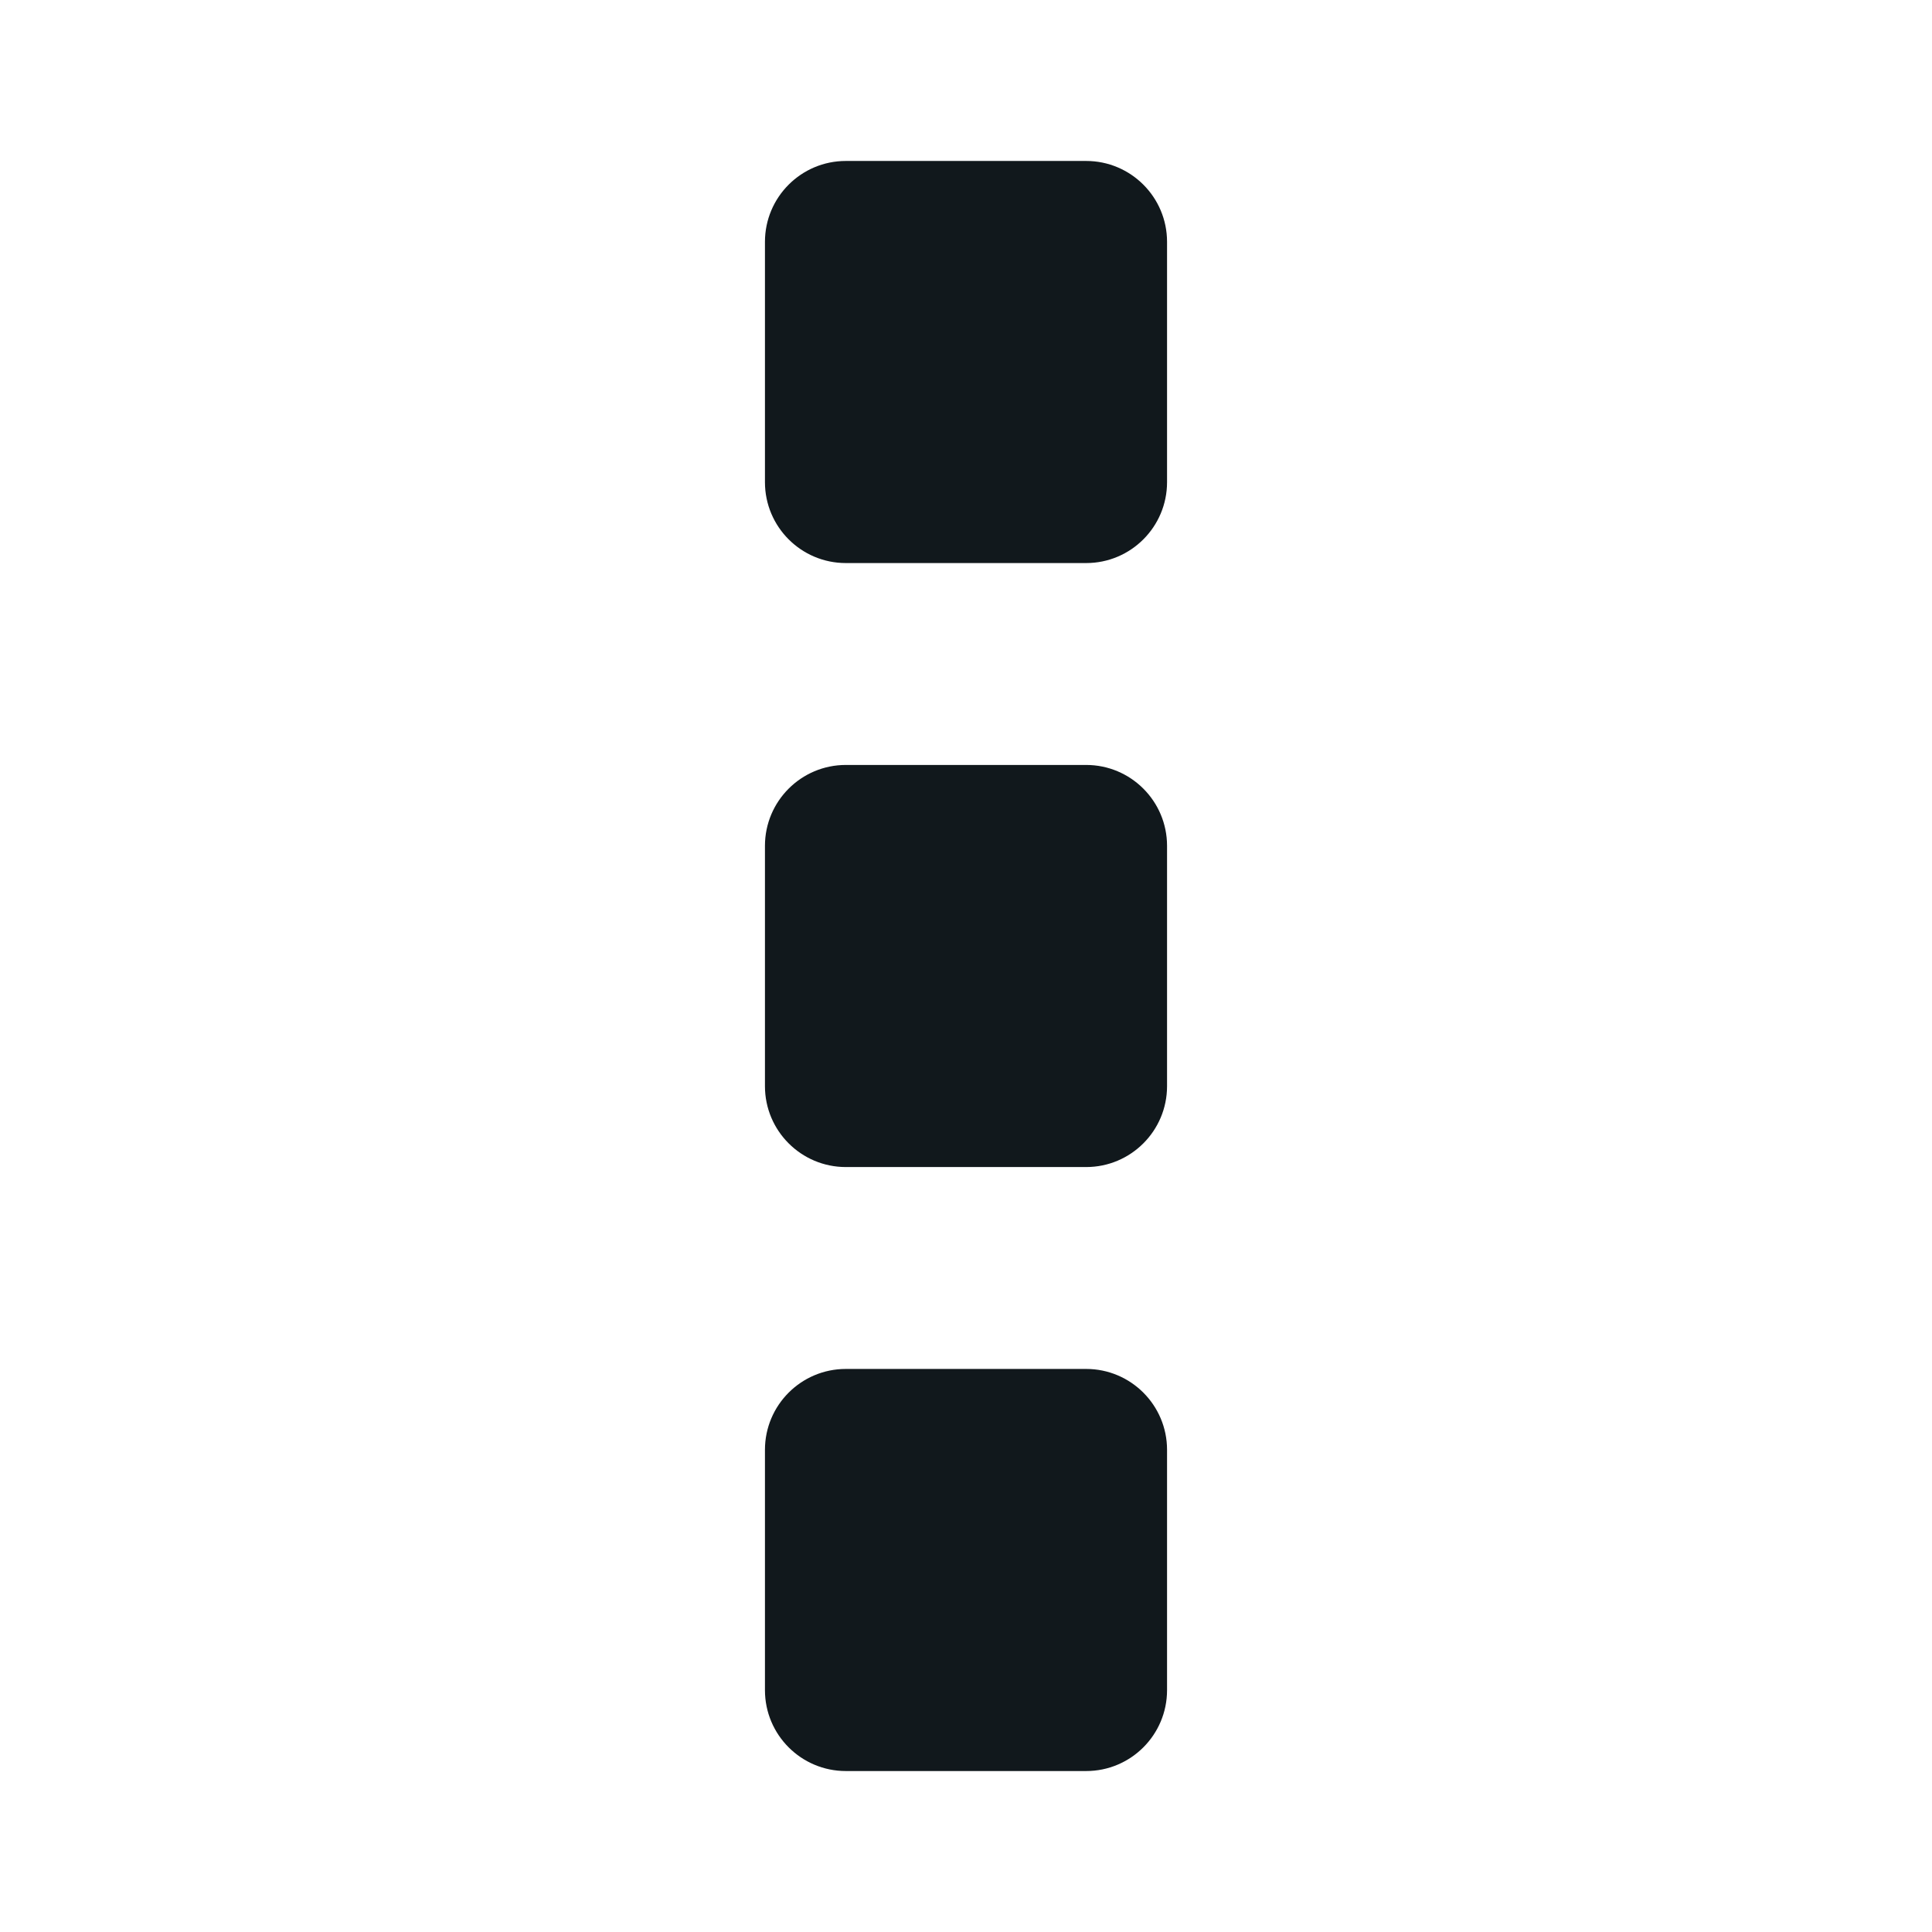
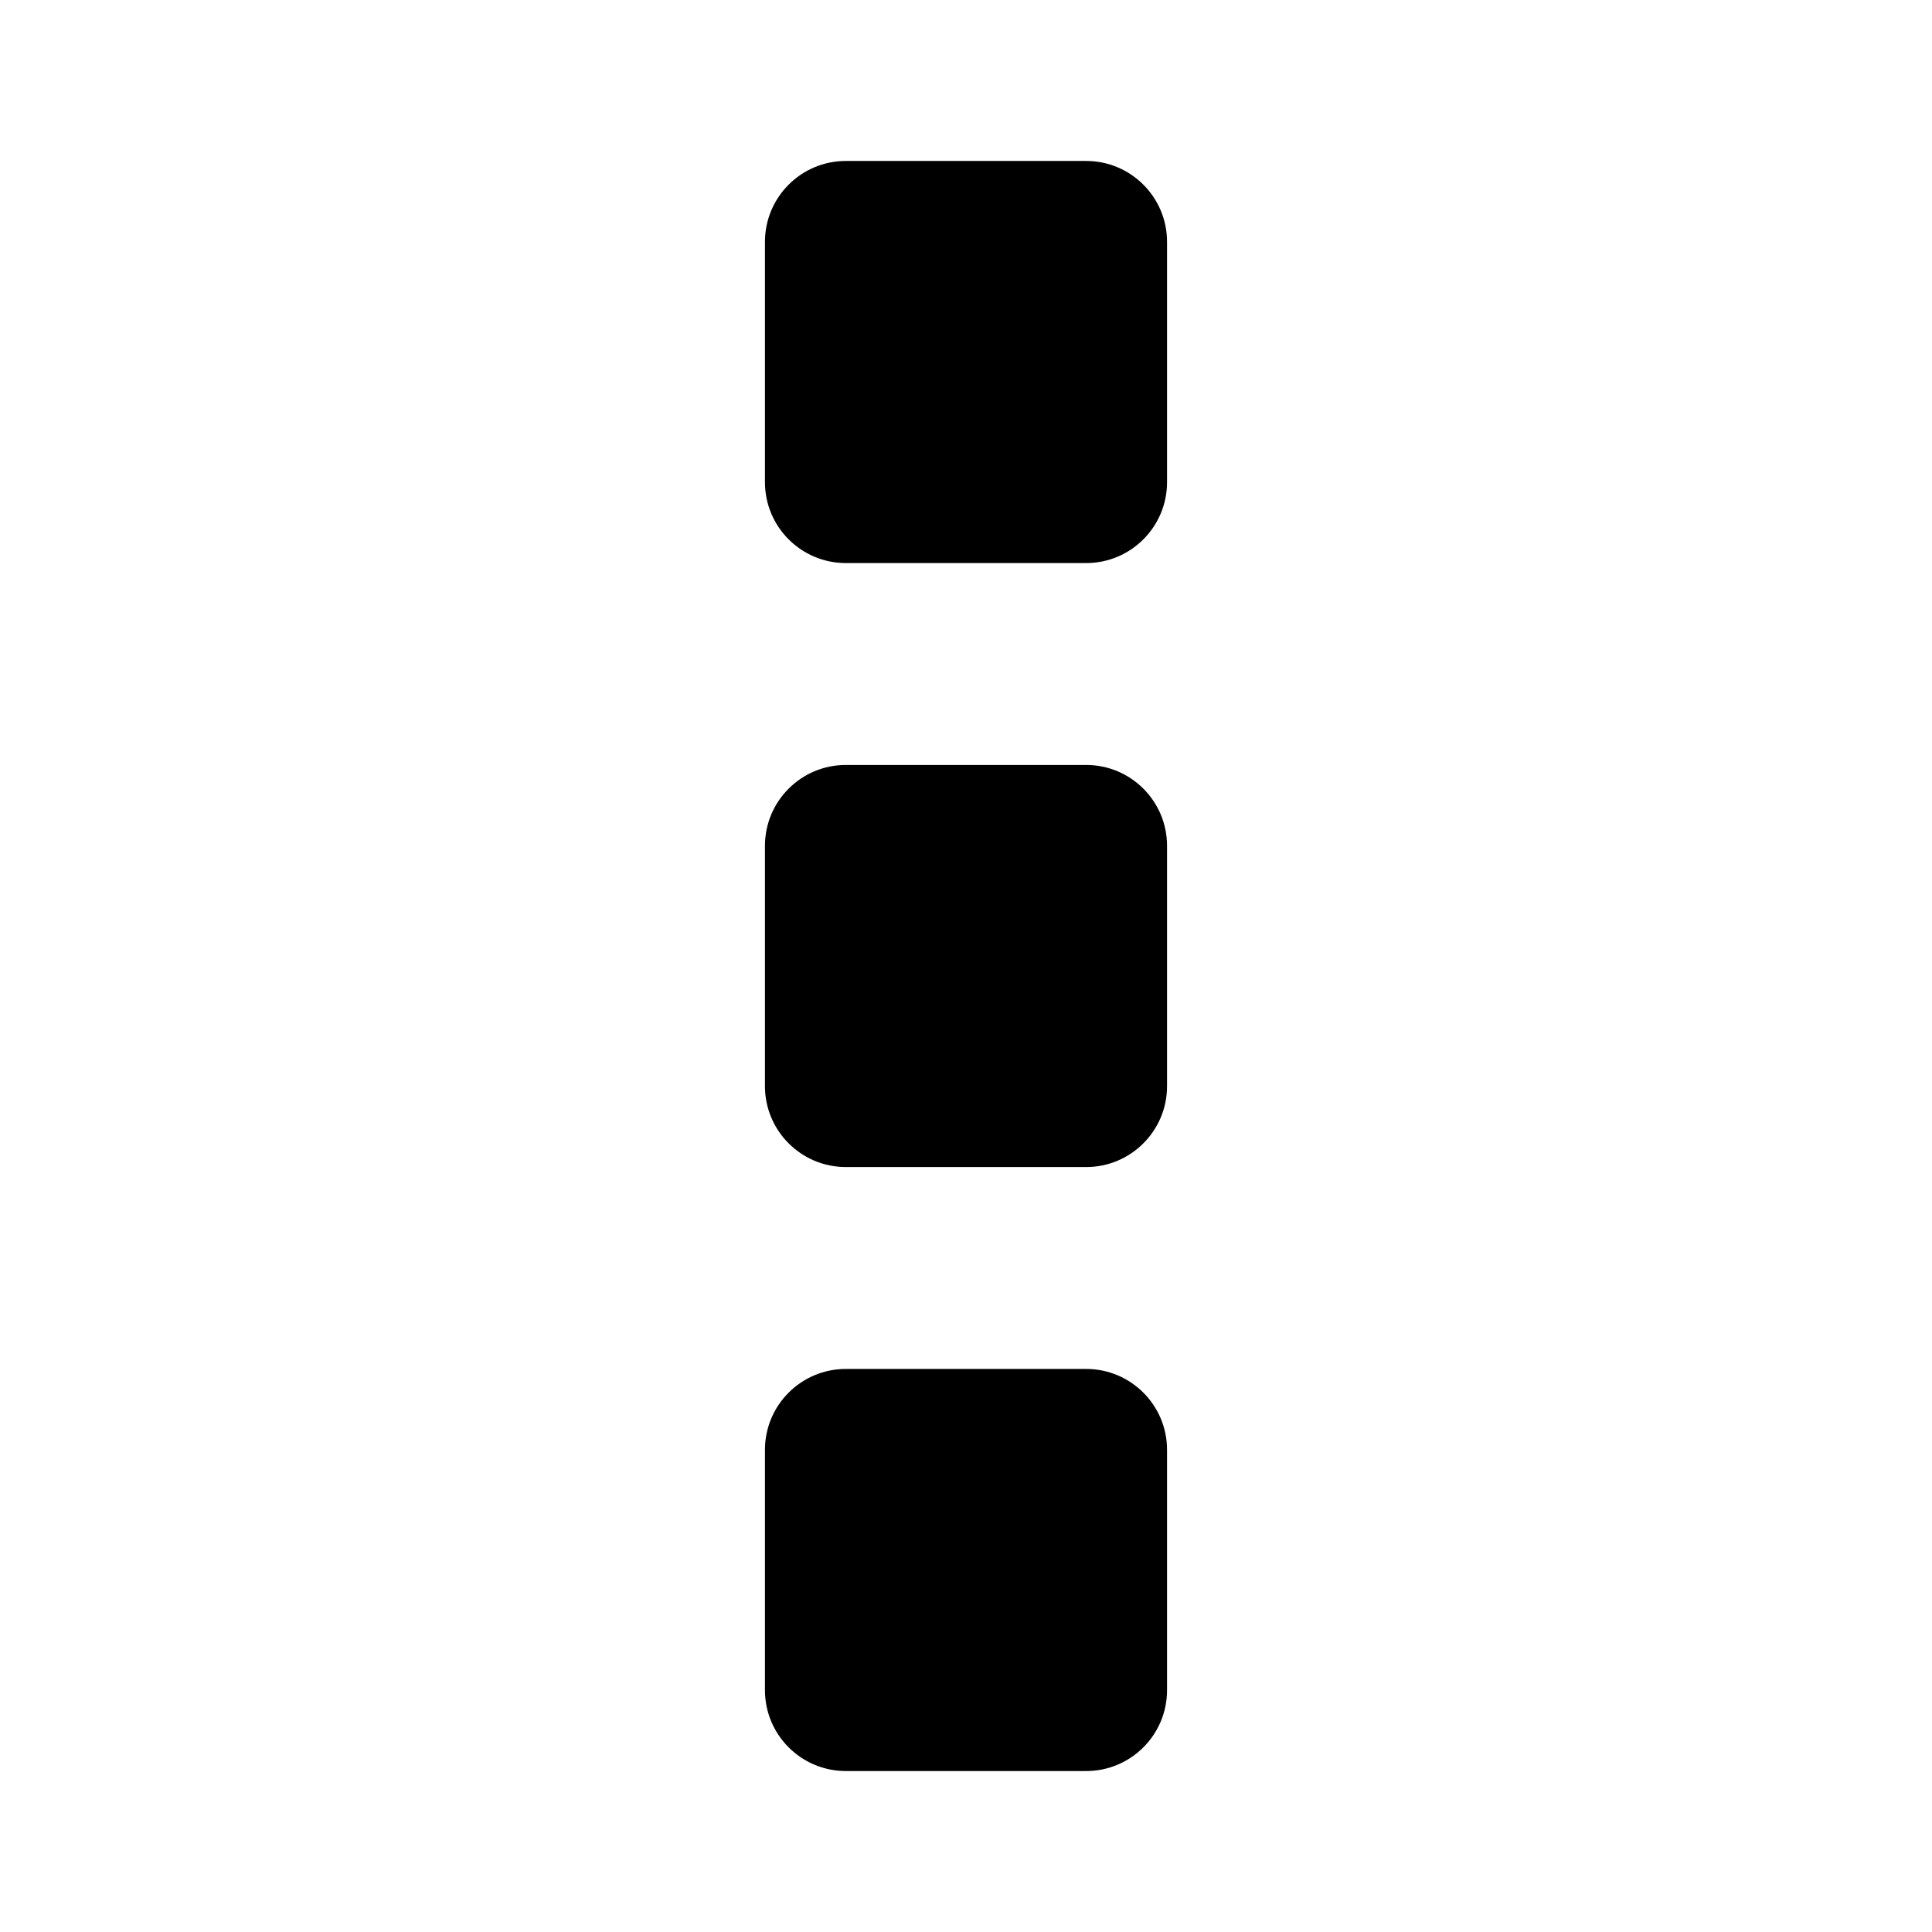
- <svg xmlns="http://www.w3.org/2000/svg" width="16" height="16" viewBox="0 0 16 16" fill="none">
-   <path d="M6.335 2.003C6.335 1.633 6.635 1.333 7.005 1.333H8.995C9.365 1.333 9.665 1.633 9.665 2.003V3.993C9.665 4.363 9.365 4.663 8.995 4.663H7.005C6.635 4.663 6.335 4.363 6.335 3.993V2.003Z" fill="#11181C" />
-   <path d="M6.335 7.005C6.335 6.635 6.635 6.335 7.005 6.335H8.995C9.365 6.335 9.665 6.635 9.665 7.005V8.995C9.665 9.365 9.365 9.665 8.995 9.665H7.005C6.635 9.665 6.335 9.365 6.335 8.995V7.005Z" fill="#11181C" />
-   <path d="M7.005 11.337C6.635 11.337 6.335 11.637 6.335 12.007V13.997C6.335 14.367 6.635 14.667 7.005 14.667H8.995C9.365 14.667 9.665 14.367 9.665 13.997V12.007C9.665 11.637 9.365 11.337 8.995 11.337H7.005Z" fill="#11181C" />
+ <svg xmlns="http://www.w3.org/2000/svg" width="16" height="16" viewBox="0 0 16 16">
+   <path d="M6.335 2.003C6.335 1.633 6.635 1.333 7.005 1.333H8.995C9.365 1.333 9.665 1.633 9.665 2.003V3.993C9.665 4.363 9.365 4.663 8.995 4.663H7.005C6.635 4.663 6.335 4.363 6.335 3.993V2.003Z" />
+   <path d="M6.335 7.005C6.335 6.635 6.635 6.335 7.005 6.335H8.995C9.365 6.335 9.665 6.635 9.665 7.005V8.995C9.665 9.365 9.365 9.665 8.995 9.665H7.005C6.635 9.665 6.335 9.365 6.335 8.995V7.005Z" />
+   <path d="M7.005 11.337C6.635 11.337 6.335 11.637 6.335 12.007V13.997C6.335 14.367 6.635 14.667 7.005 14.667H8.995C9.365 14.667 9.665 14.367 9.665 13.997V12.007C9.665 11.637 9.365 11.337 8.995 11.337H7.005Z" />
</svg>
